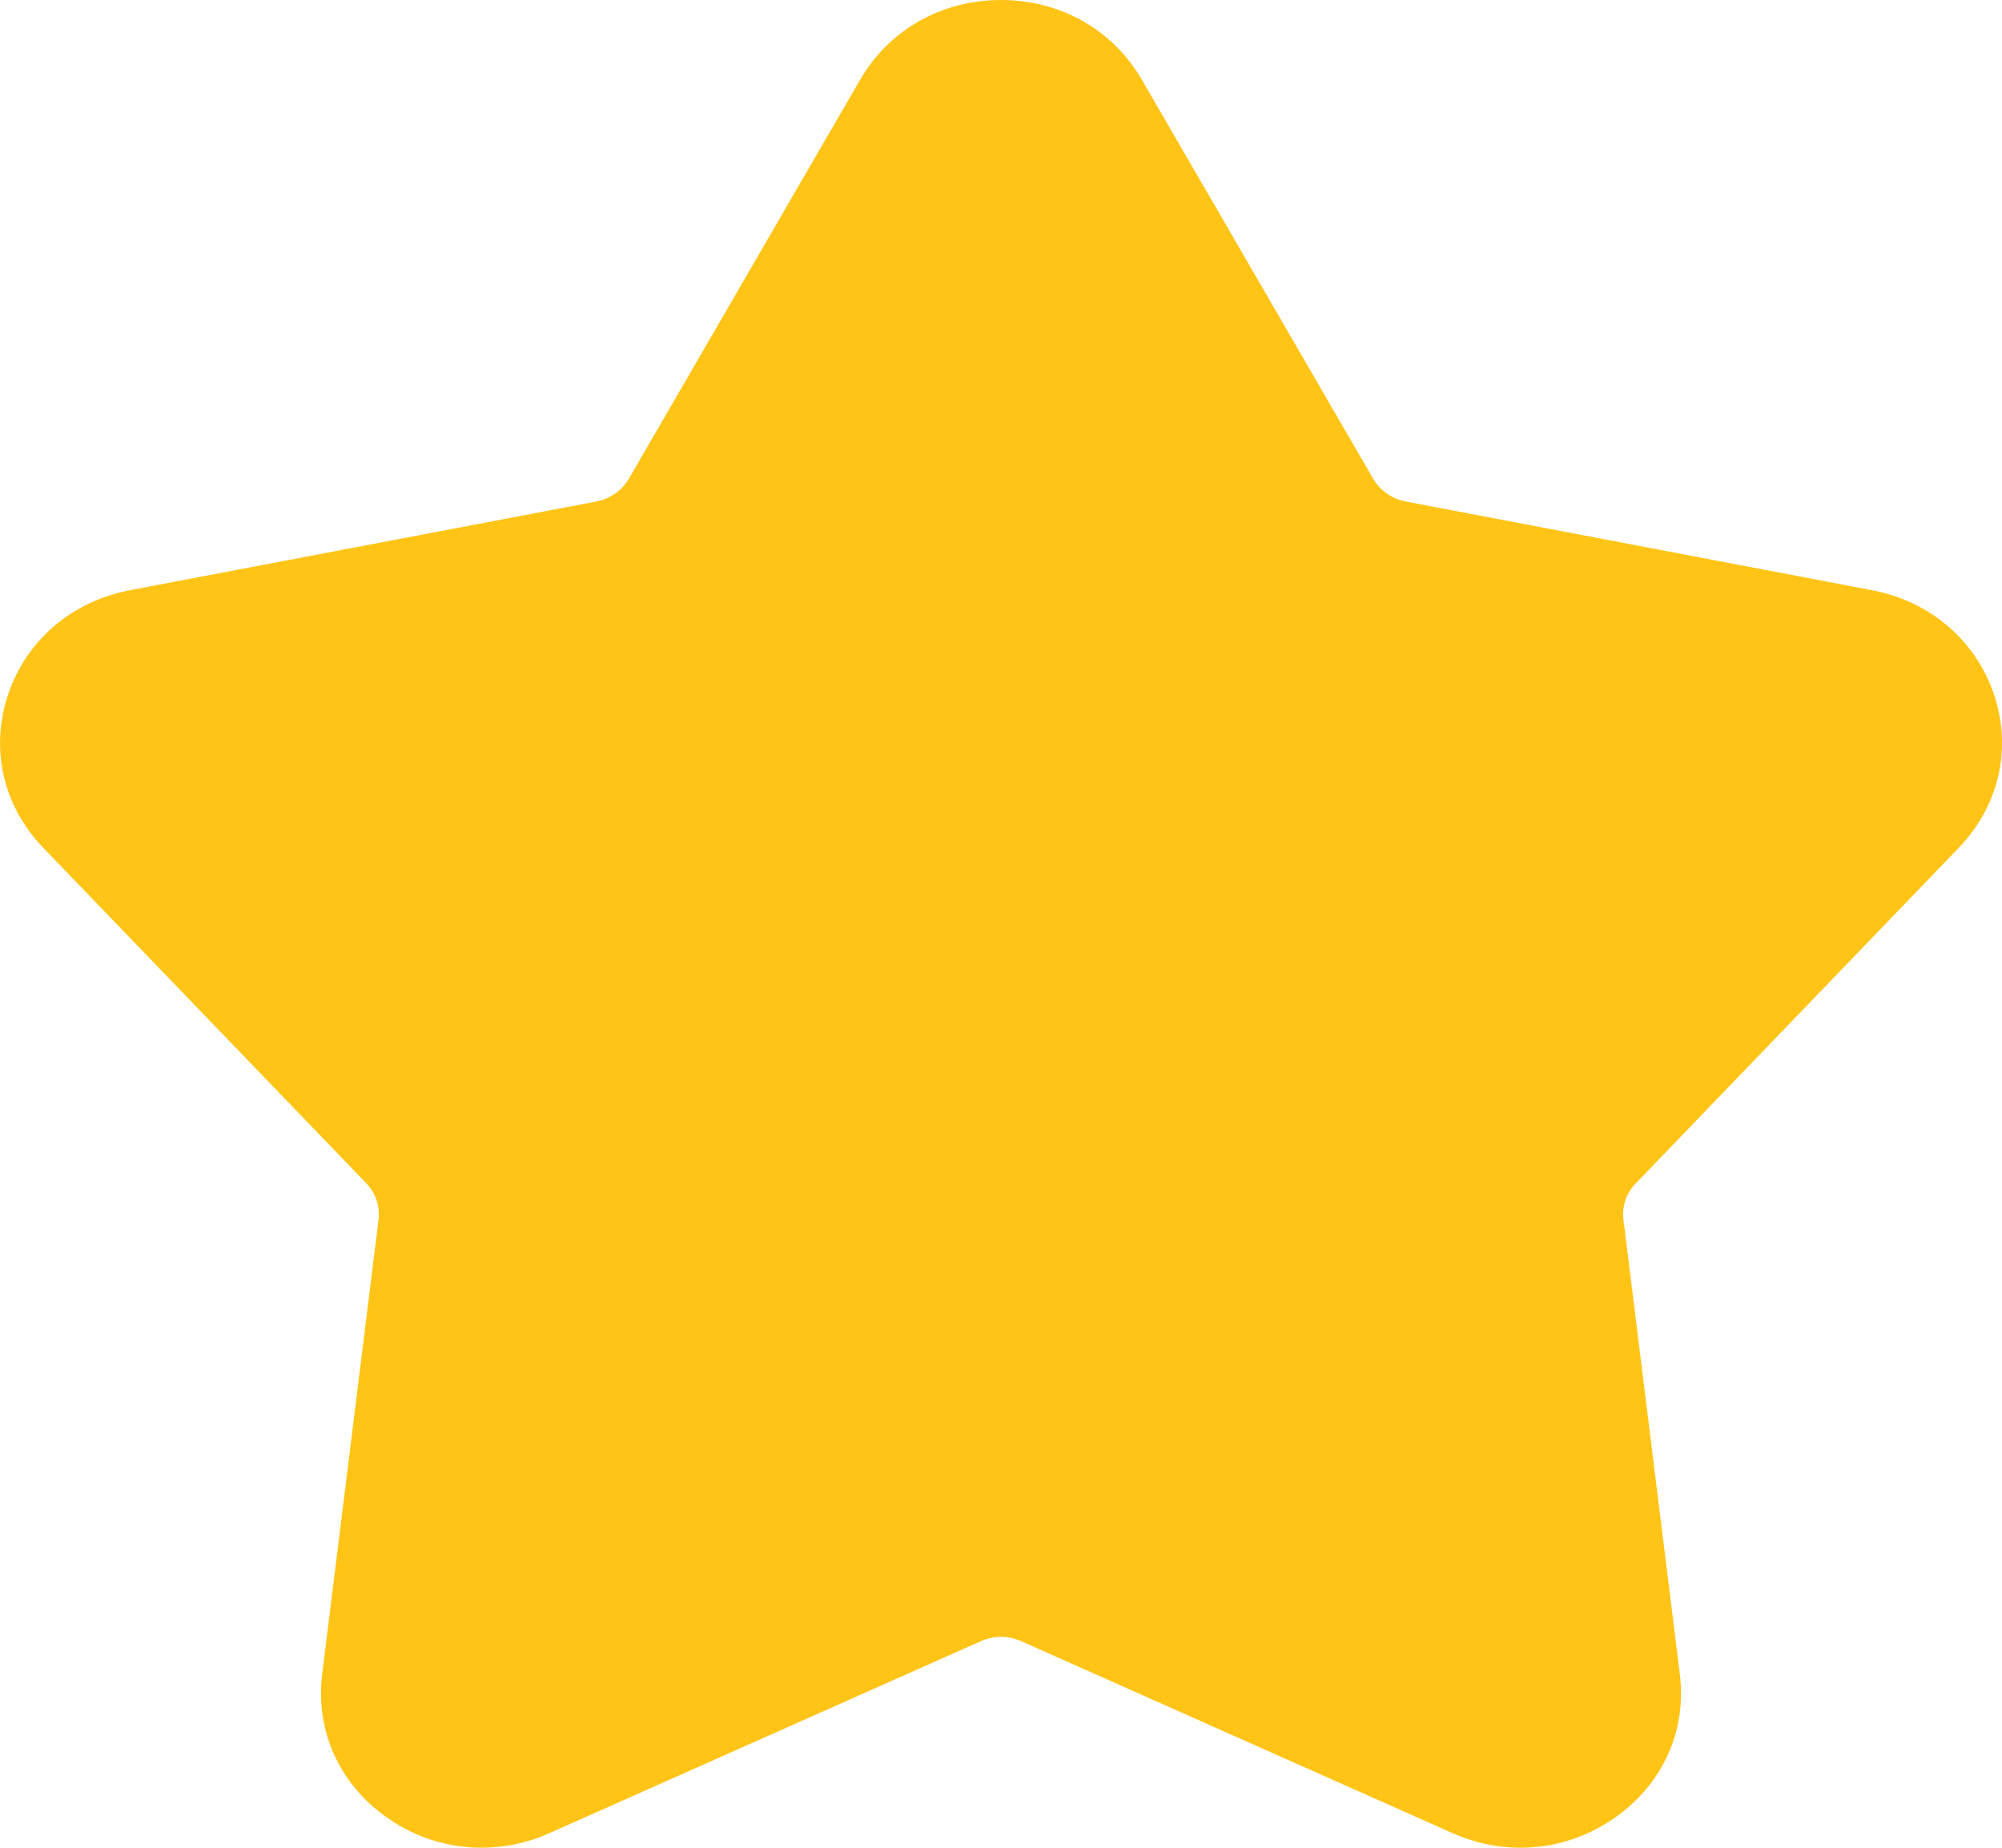
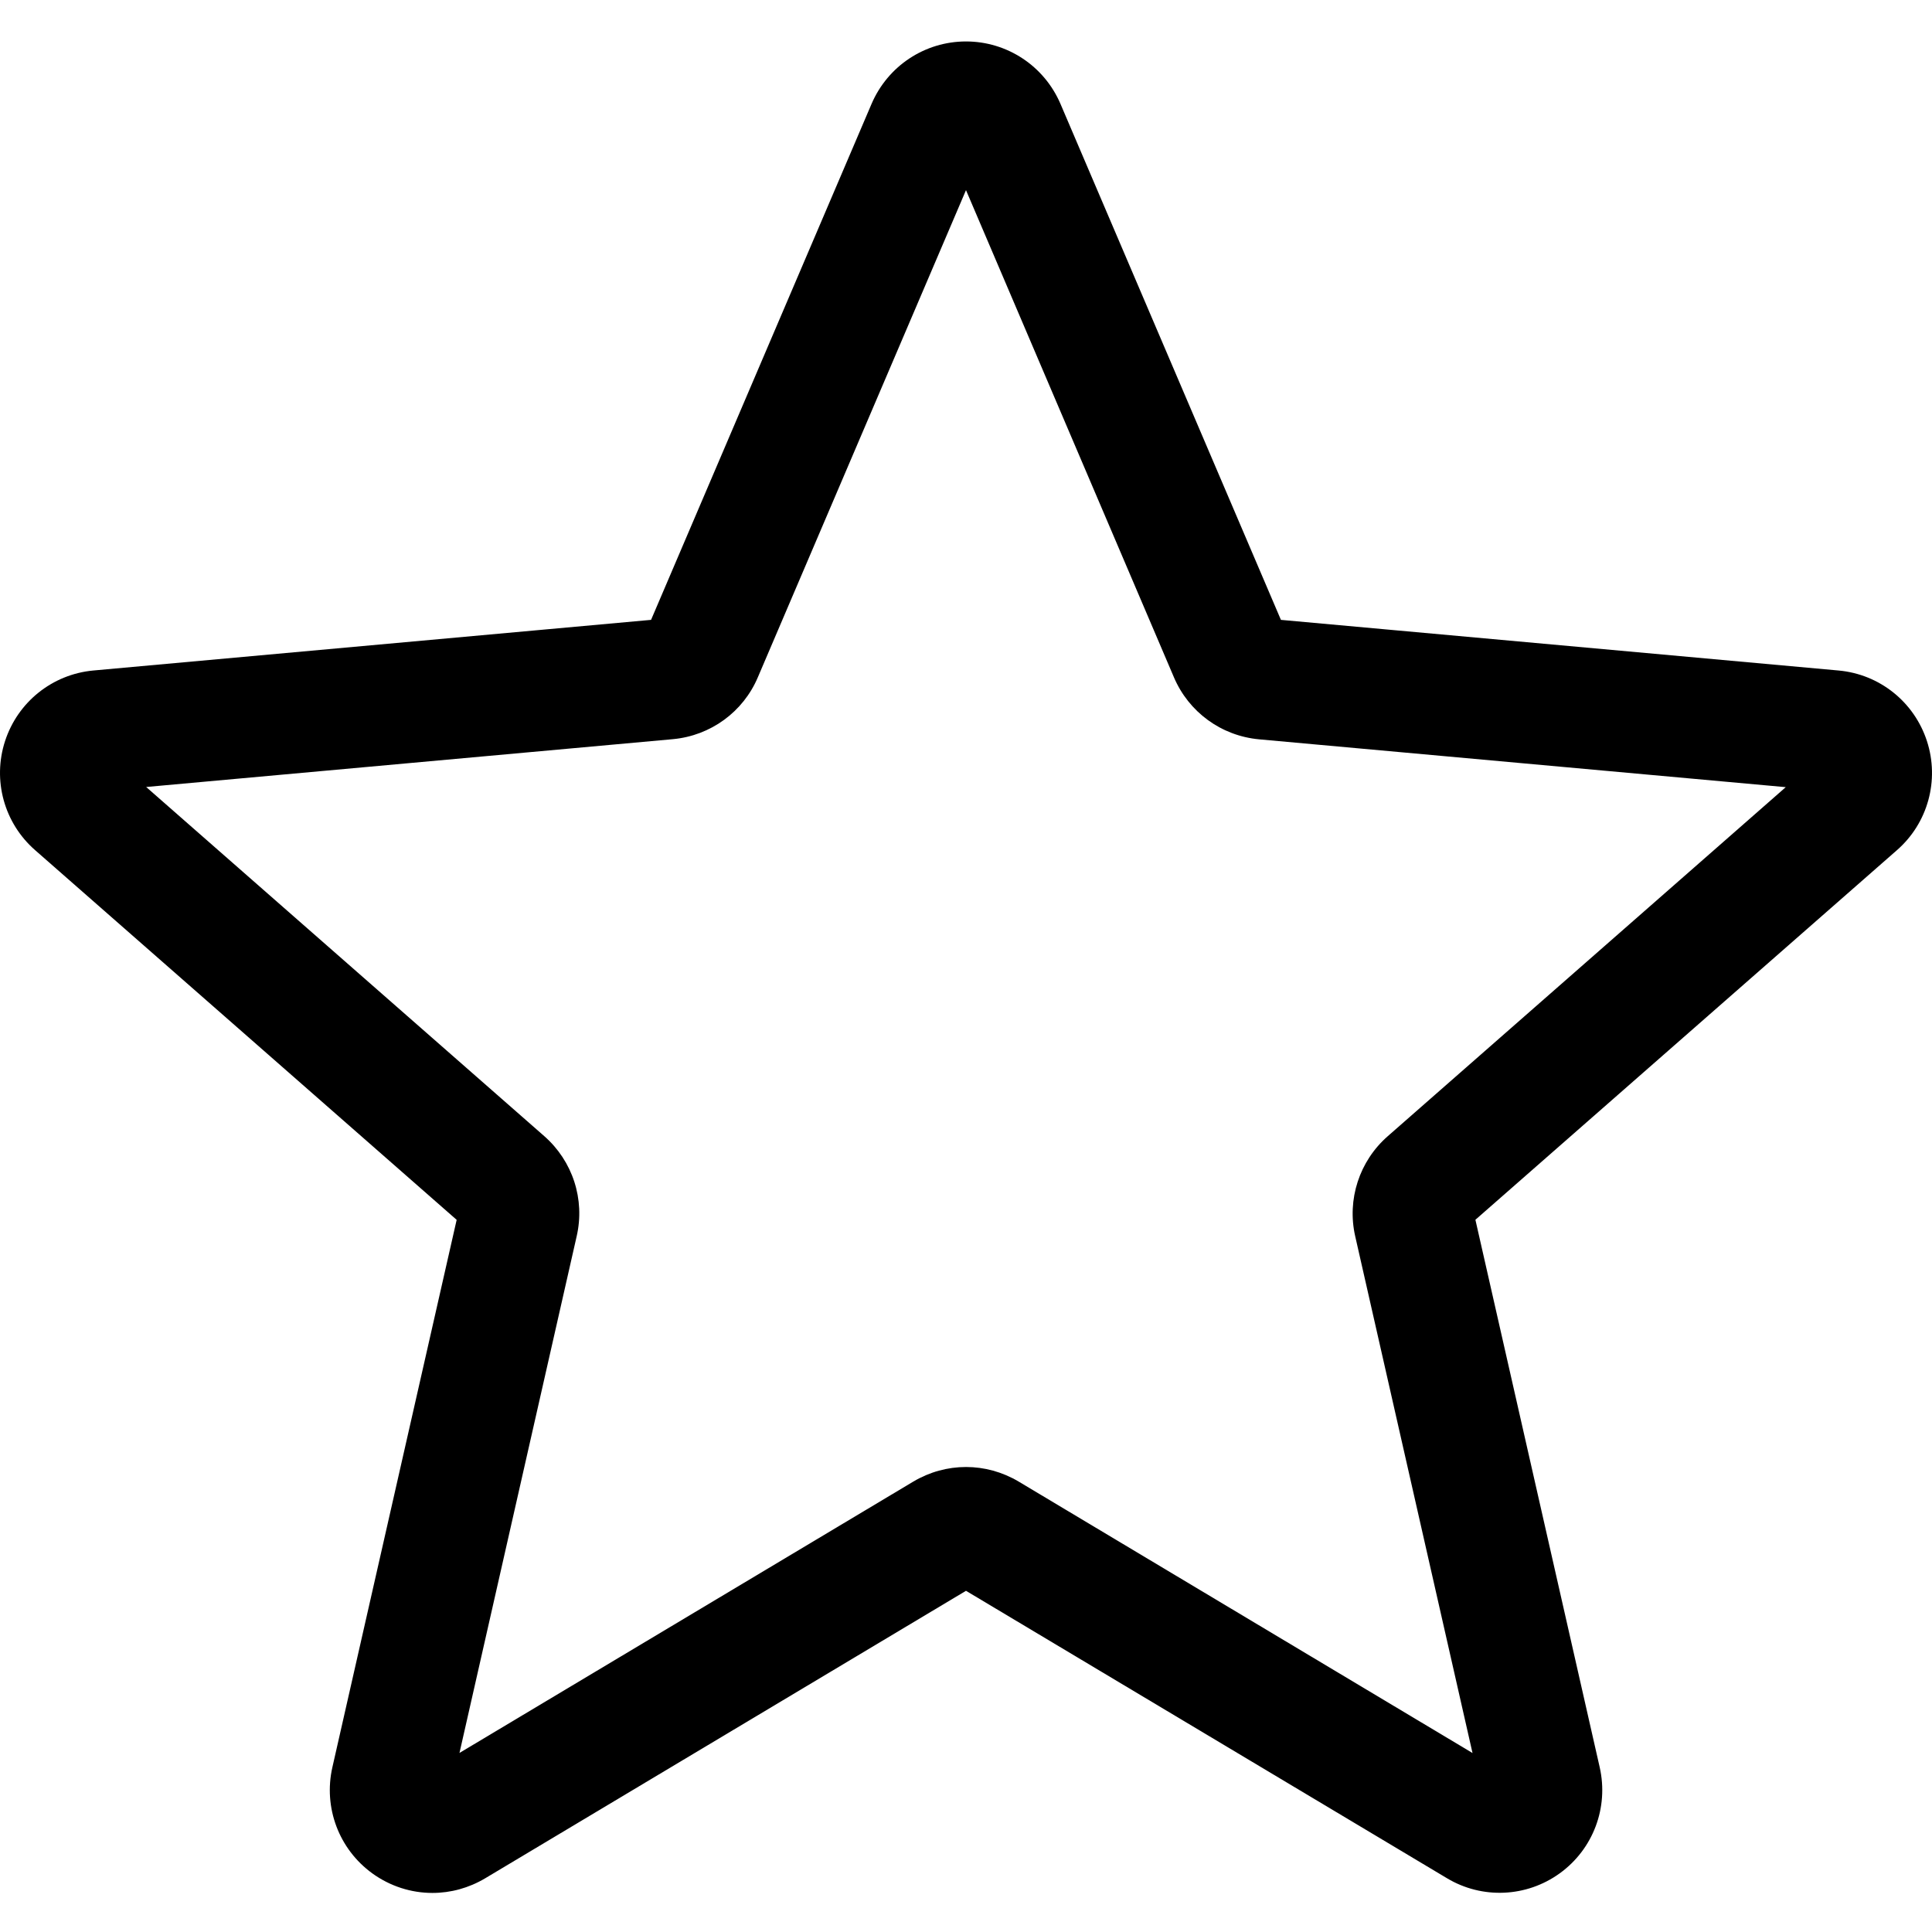
- <svg xmlns="http://www.w3.org/2000/svg" width="13" height="12" viewBox="0 0 13 12" fill="none">
-   <path fill-rule="evenodd" clip-rule="evenodd" d="M12.72 5.505C12.981 5.233 13.066 4.861 12.948 4.51C12.829 4.158 12.533 3.905 12.156 3.833L9.128 3.257C9.039 3.24 8.962 3.186 8.917 3.11L7.413 0.515C7.225 0.192 6.884 0 6.5 0C6.116 0 5.775 0.192 5.587 0.515L4.083 3.11C4.038 3.186 3.961 3.24 3.872 3.257L0.844 3.833C0.467 3.905 0.171 4.158 0.053 4.51C-0.066 4.861 0.019 5.233 0.28 5.505L2.378 7.684C2.44 7.748 2.469 7.835 2.458 7.922L2.092 10.873C2.047 11.24 2.204 11.589 2.516 11.806C2.7 11.935 2.912 12 3.127 12C3.276 12 3.426 11.969 3.568 11.905L6.37 10.658C6.453 10.621 6.547 10.621 6.63 10.658L9.432 11.905C9.78 12.06 10.172 12.024 10.484 11.806C10.796 11.589 10.954 11.24 10.908 10.873L10.542 7.922C10.531 7.835 10.56 7.748 10.623 7.684L12.72 5.505Z" fill="#FFC416" />
+ <svg xmlns="http://www.w3.org/2000/svg" height="511pt" viewBox="0 -10 511.987 511" width="511pt">
+   <path d="m114.594 491.141c-5.609 0-11.18-1.75-15.934-5.188-8.855-6.418-12.992-17.449-10.582-28.094l32.938-145.09-111.703-97.961c-8.211-7.168-11.348-18.52-7.977-28.906 3.371-10.367 12.543-17.707 23.402-18.711l147.797-13.418 58.434-136.746c4.309-10.047 14.121-16.535 25.023-16.535 10.902 0 20.715 6.488 25.023 16.512l58.434 136.77 147.773 13.418c10.883.98 20.055 8.344 23.426 18.711 3.371 10.367.254 21.738-7.957 28.906l-111.703 97.941 32.938 145.086c2.414 10.668-1.727 21.699-10.578 28.098-8.832 6.398-20.609 6.891-29.91 1.301l-127.445-76.16-127.445 76.203c-4.309 2.559-9.109 3.863-13.953 3.863zm141.398-112.875c4.844 0 9.641 1.301 13.953 3.859l120.277 71.938-31.086-136.941c-2.219-9.746 1.09-19.922 8.621-26.516l105.473-92.5-139.543-12.672c-10.047-.918-18.688-7.234-22.613-16.492l-55.082-129.047-55.148 129.066c-3.883 9.195-12.523 15.512-22.547 16.43l-139.562 12.672 105.469 92.5c7.555 6.613 10.859 16.77 8.621 26.539l-31.062 136.938 120.277-71.914c4.309-2.559 9.109-3.859 13.953-3.859zm-84.586-221.848s0 .023-.023.043zm169.129-.062.023.043c0-.023 0-.023-.023-.043zm0 0" />
</svg>
